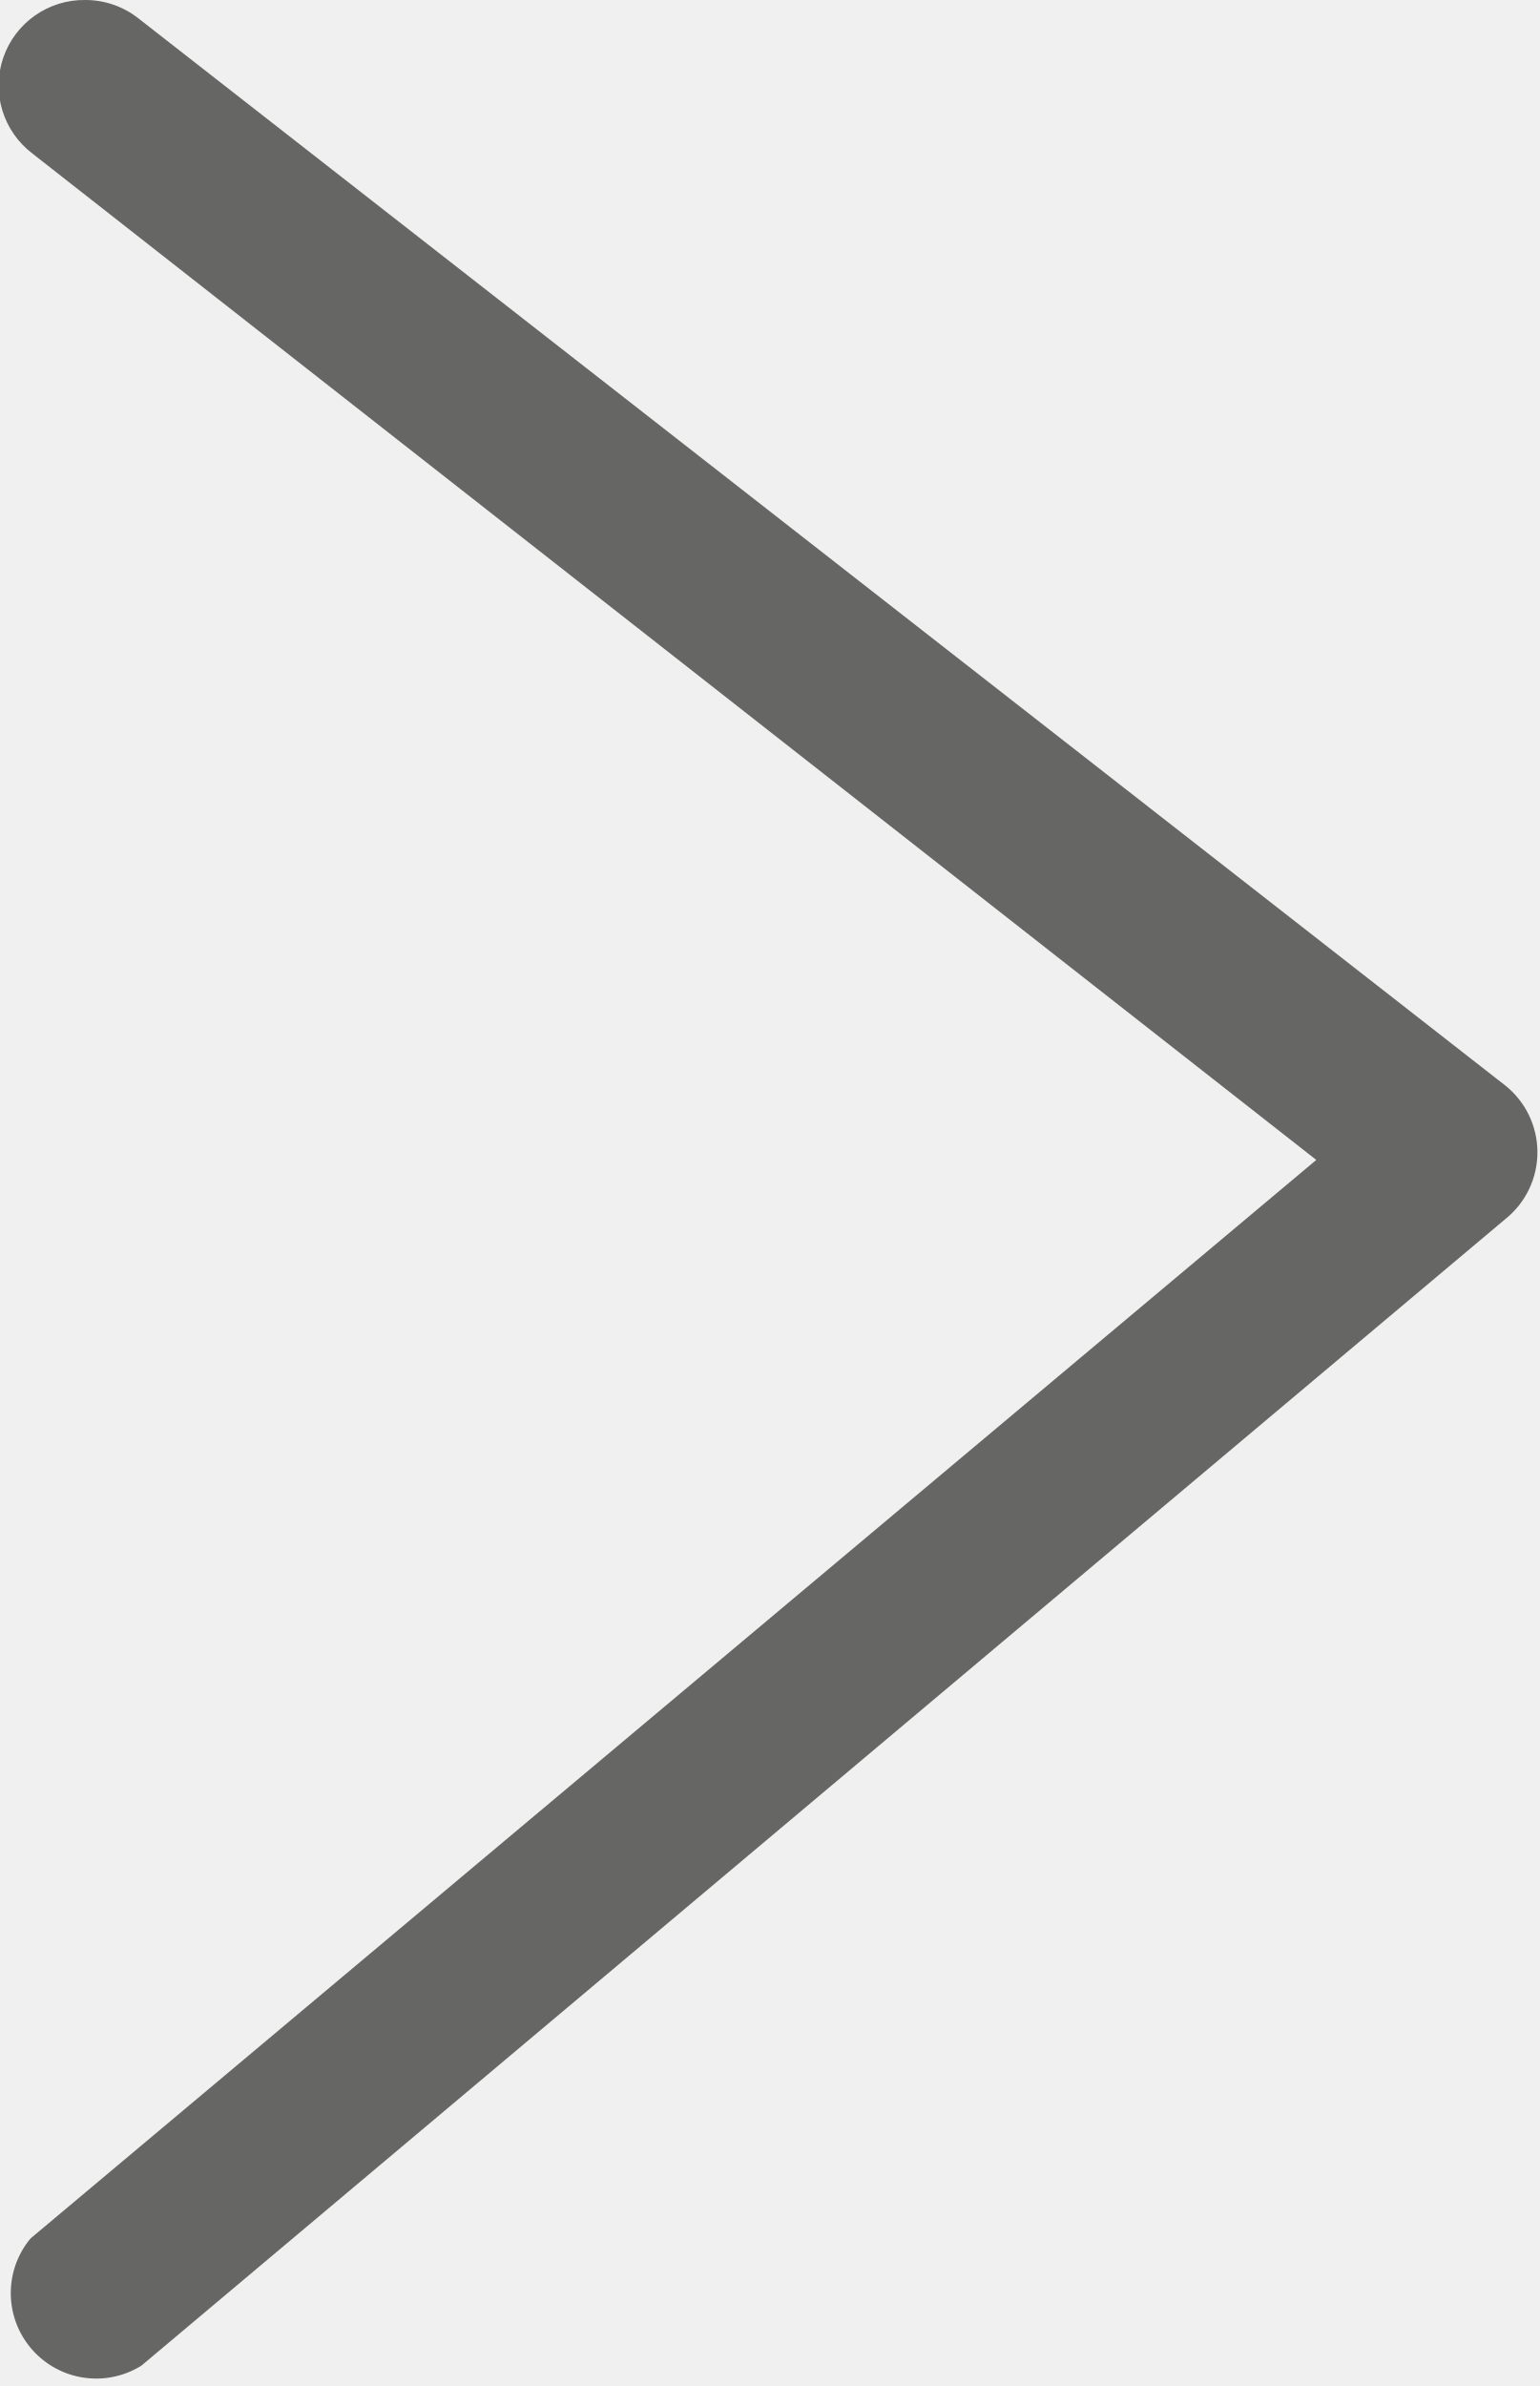
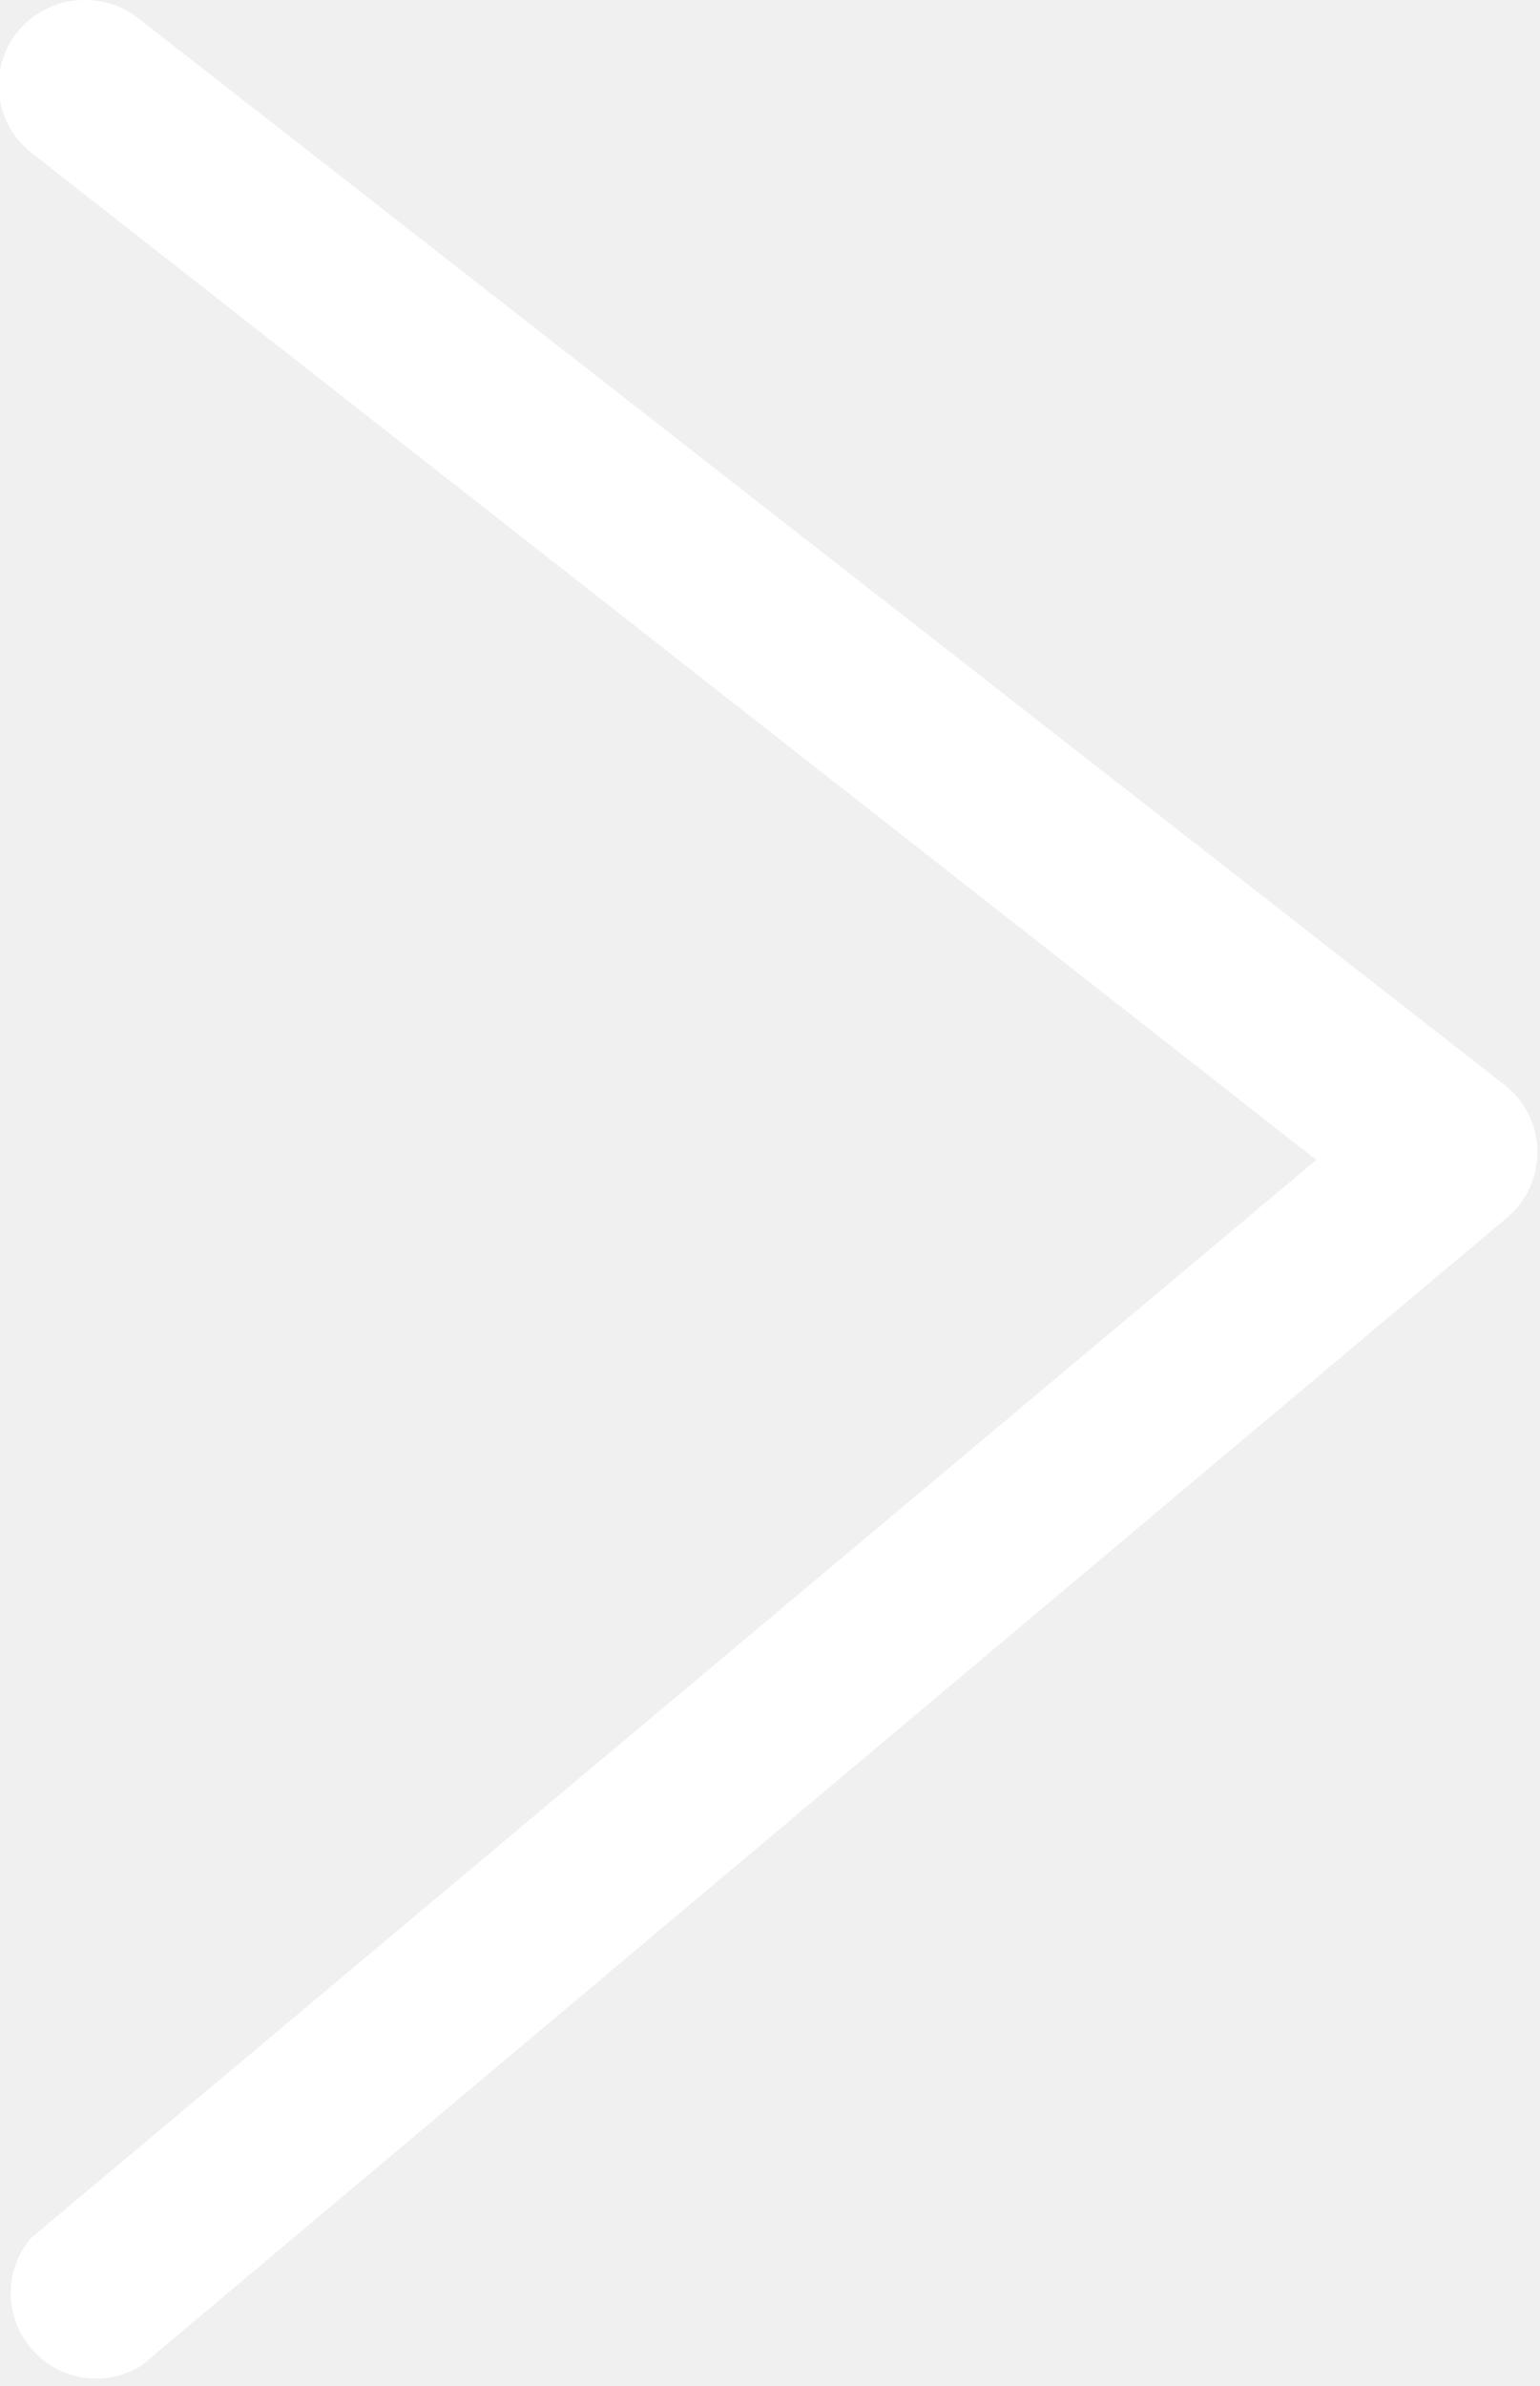
<svg xmlns="http://www.w3.org/2000/svg" viewBox="0 0 15.13 23.45">
  <defs>
-     <style>.cls-1{fill:#666665;}</style>
+     <style>.cls-1{fill:#fff;}</style>
  </defs>
  <g id="Layer_2" data-name="Layer 2">
    <g id="footer">
      <path class="cls-1" d="M.84,0a.84.84,0,0,1,.52.18L14.8,10.67a.84.84,0,0,1,0,1.31L1.39,23.25A.84.84,0,0,1,.3,22l12.64-10.6L.32,1.51A.84.84,0,0,1,.84,0Z" />
    </g>
  </g>
</svg>
